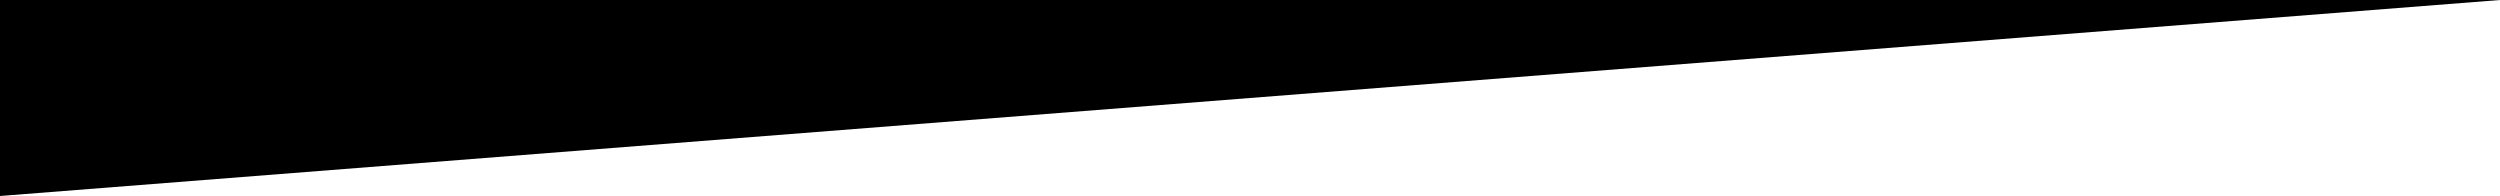
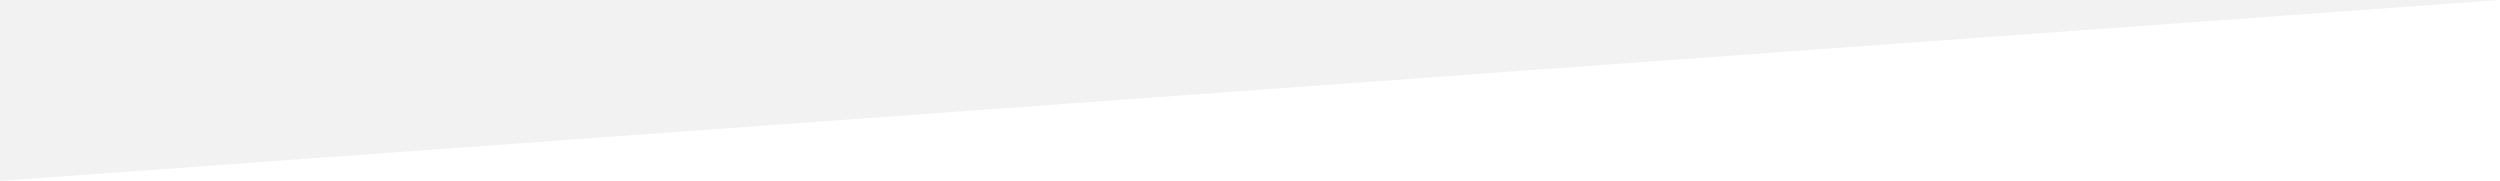
- <svg xmlns="http://www.w3.org/2000/svg" version="1.0" id="Layer_1" x="0px" y="0px" width="1200px" height="94.074px" viewBox="0 0 1200 94.074" enable-background="new 0 0 1200 94.074" xml:space="preserve">
-   <polygon fill="#000000" points="1200,0 0,0 0,94.074 " />
+ <svg xmlns="http://www.w3.org/2000/svg" version="1.0" id="Layer_1" x="0px" y="0px" width="1300px" height="94.074px" viewBox="0 0 1300 94.074" enable-background="new 0 0 1300 94.074" xml:space="preserve">
+   <polygon fill="#F2F2F2" points="1300,0 0,0 0,94.074 " />
</svg>
